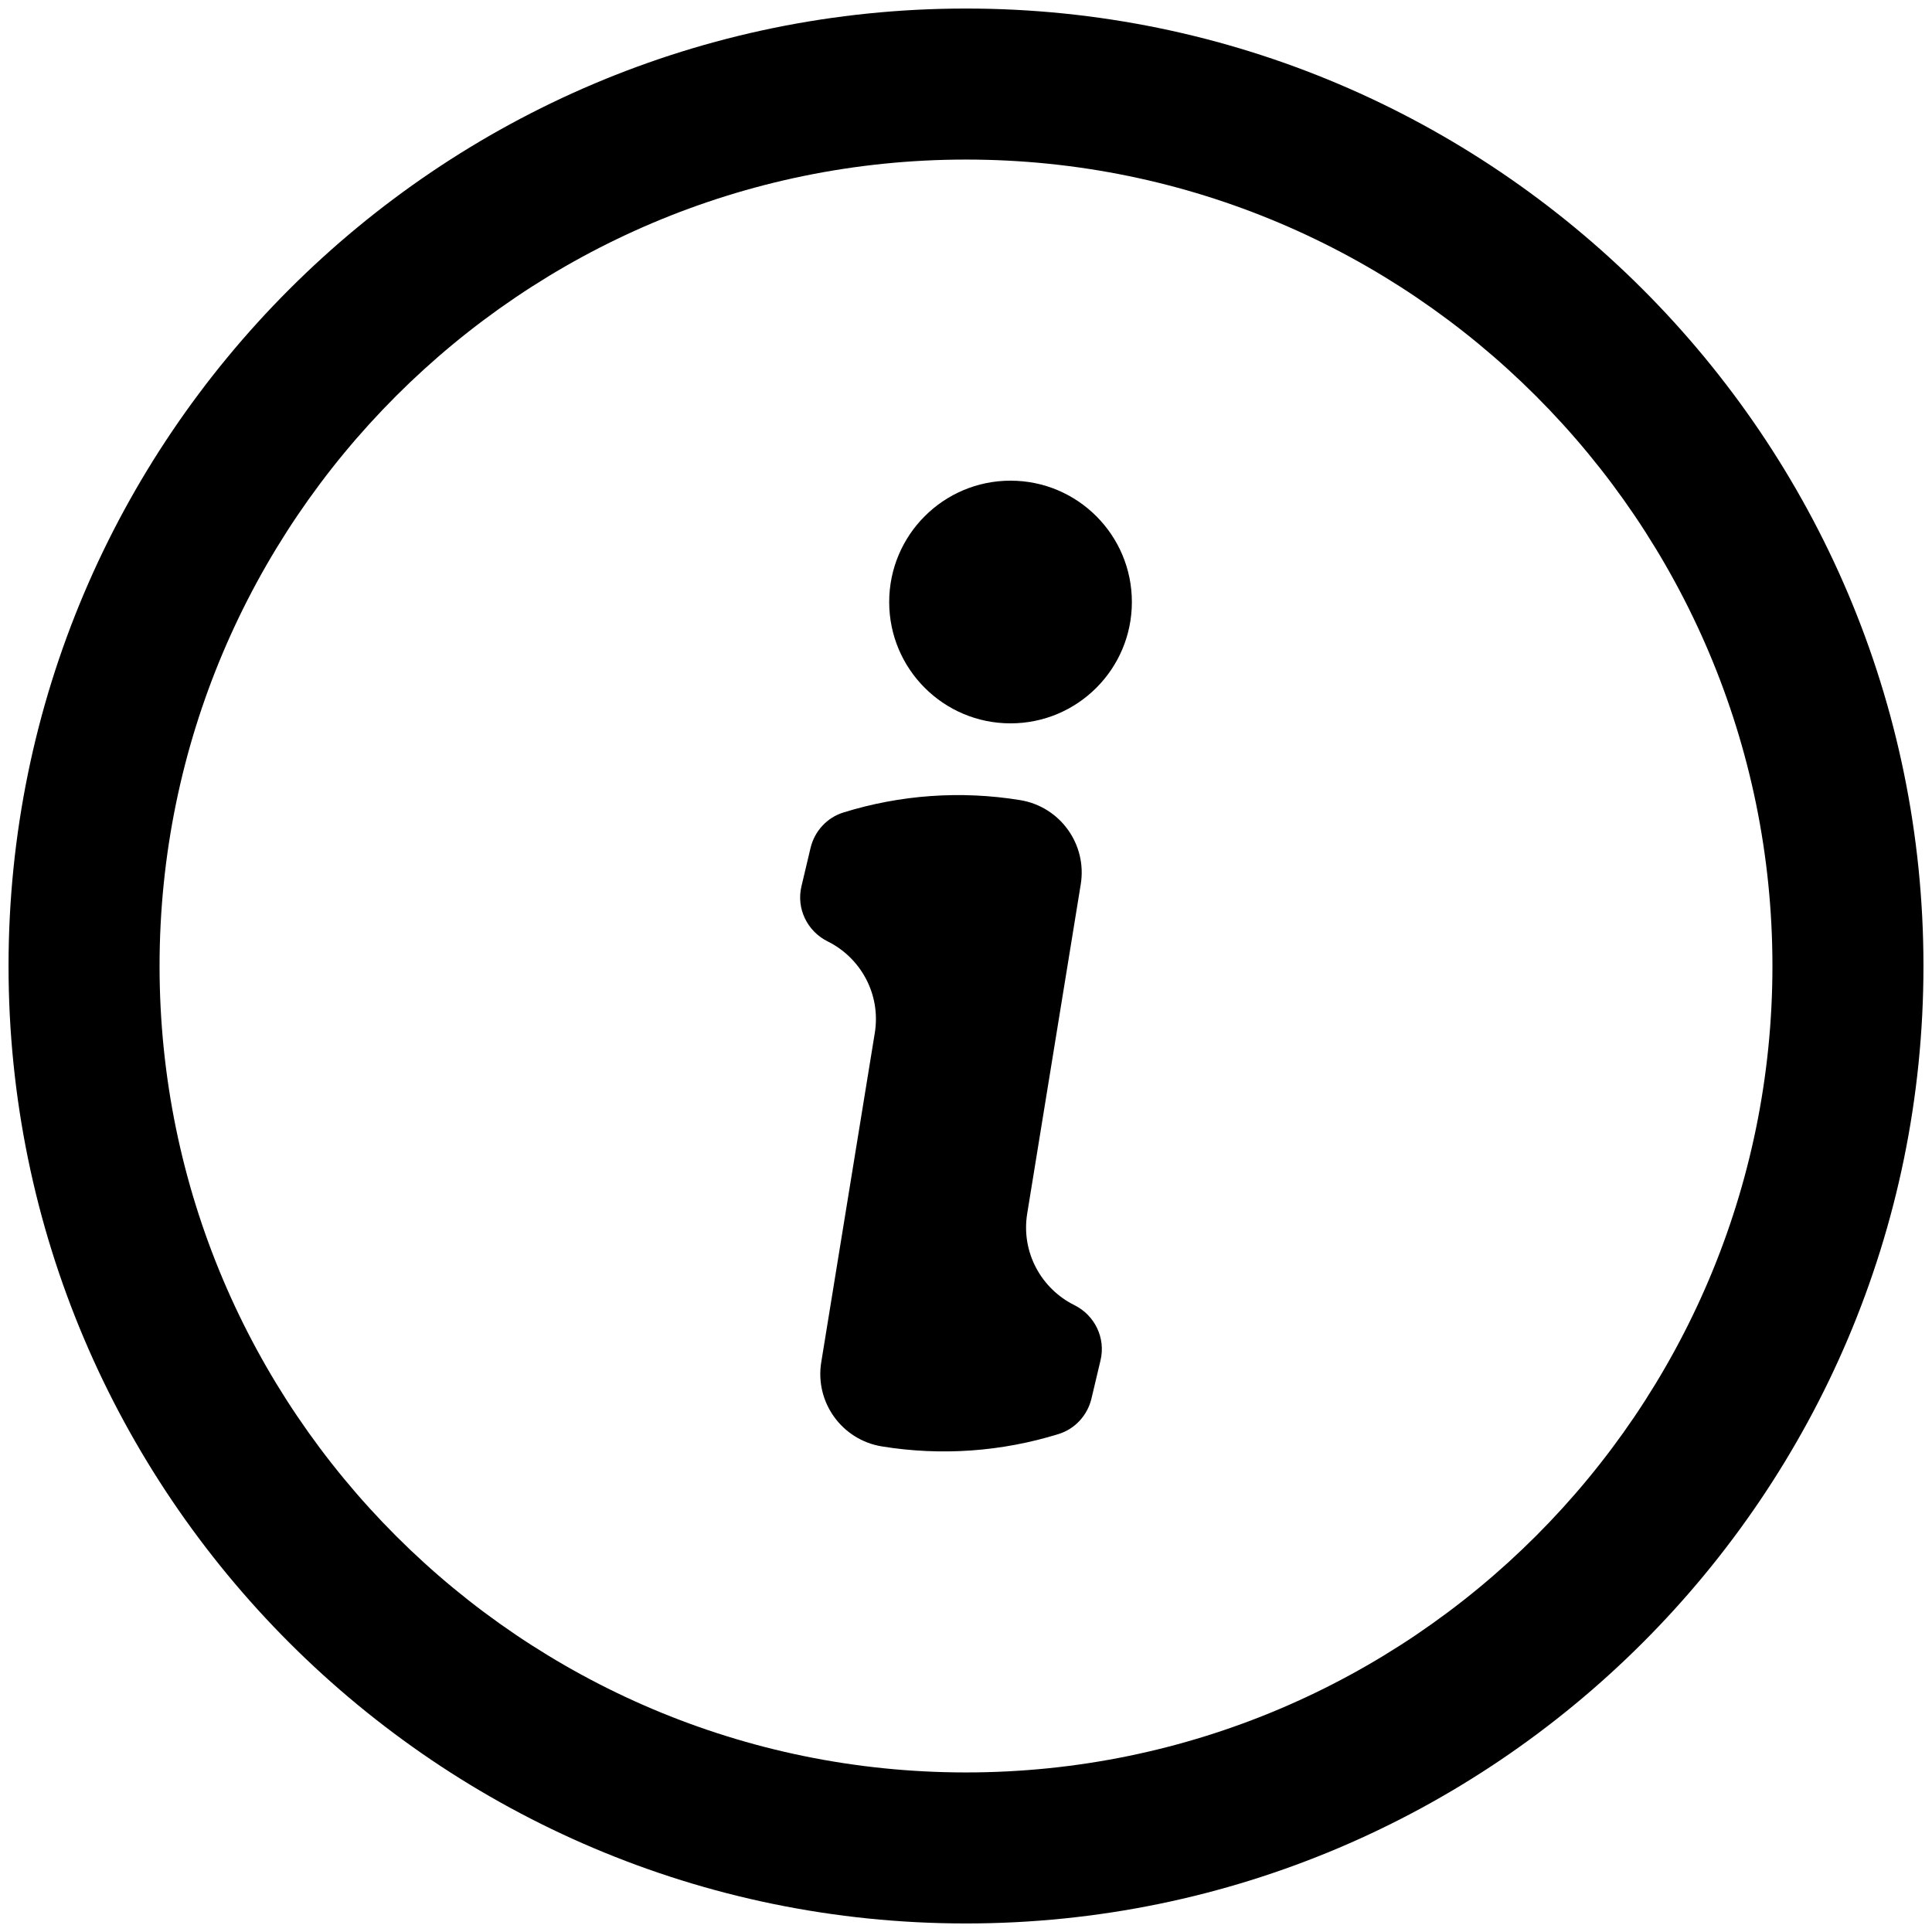
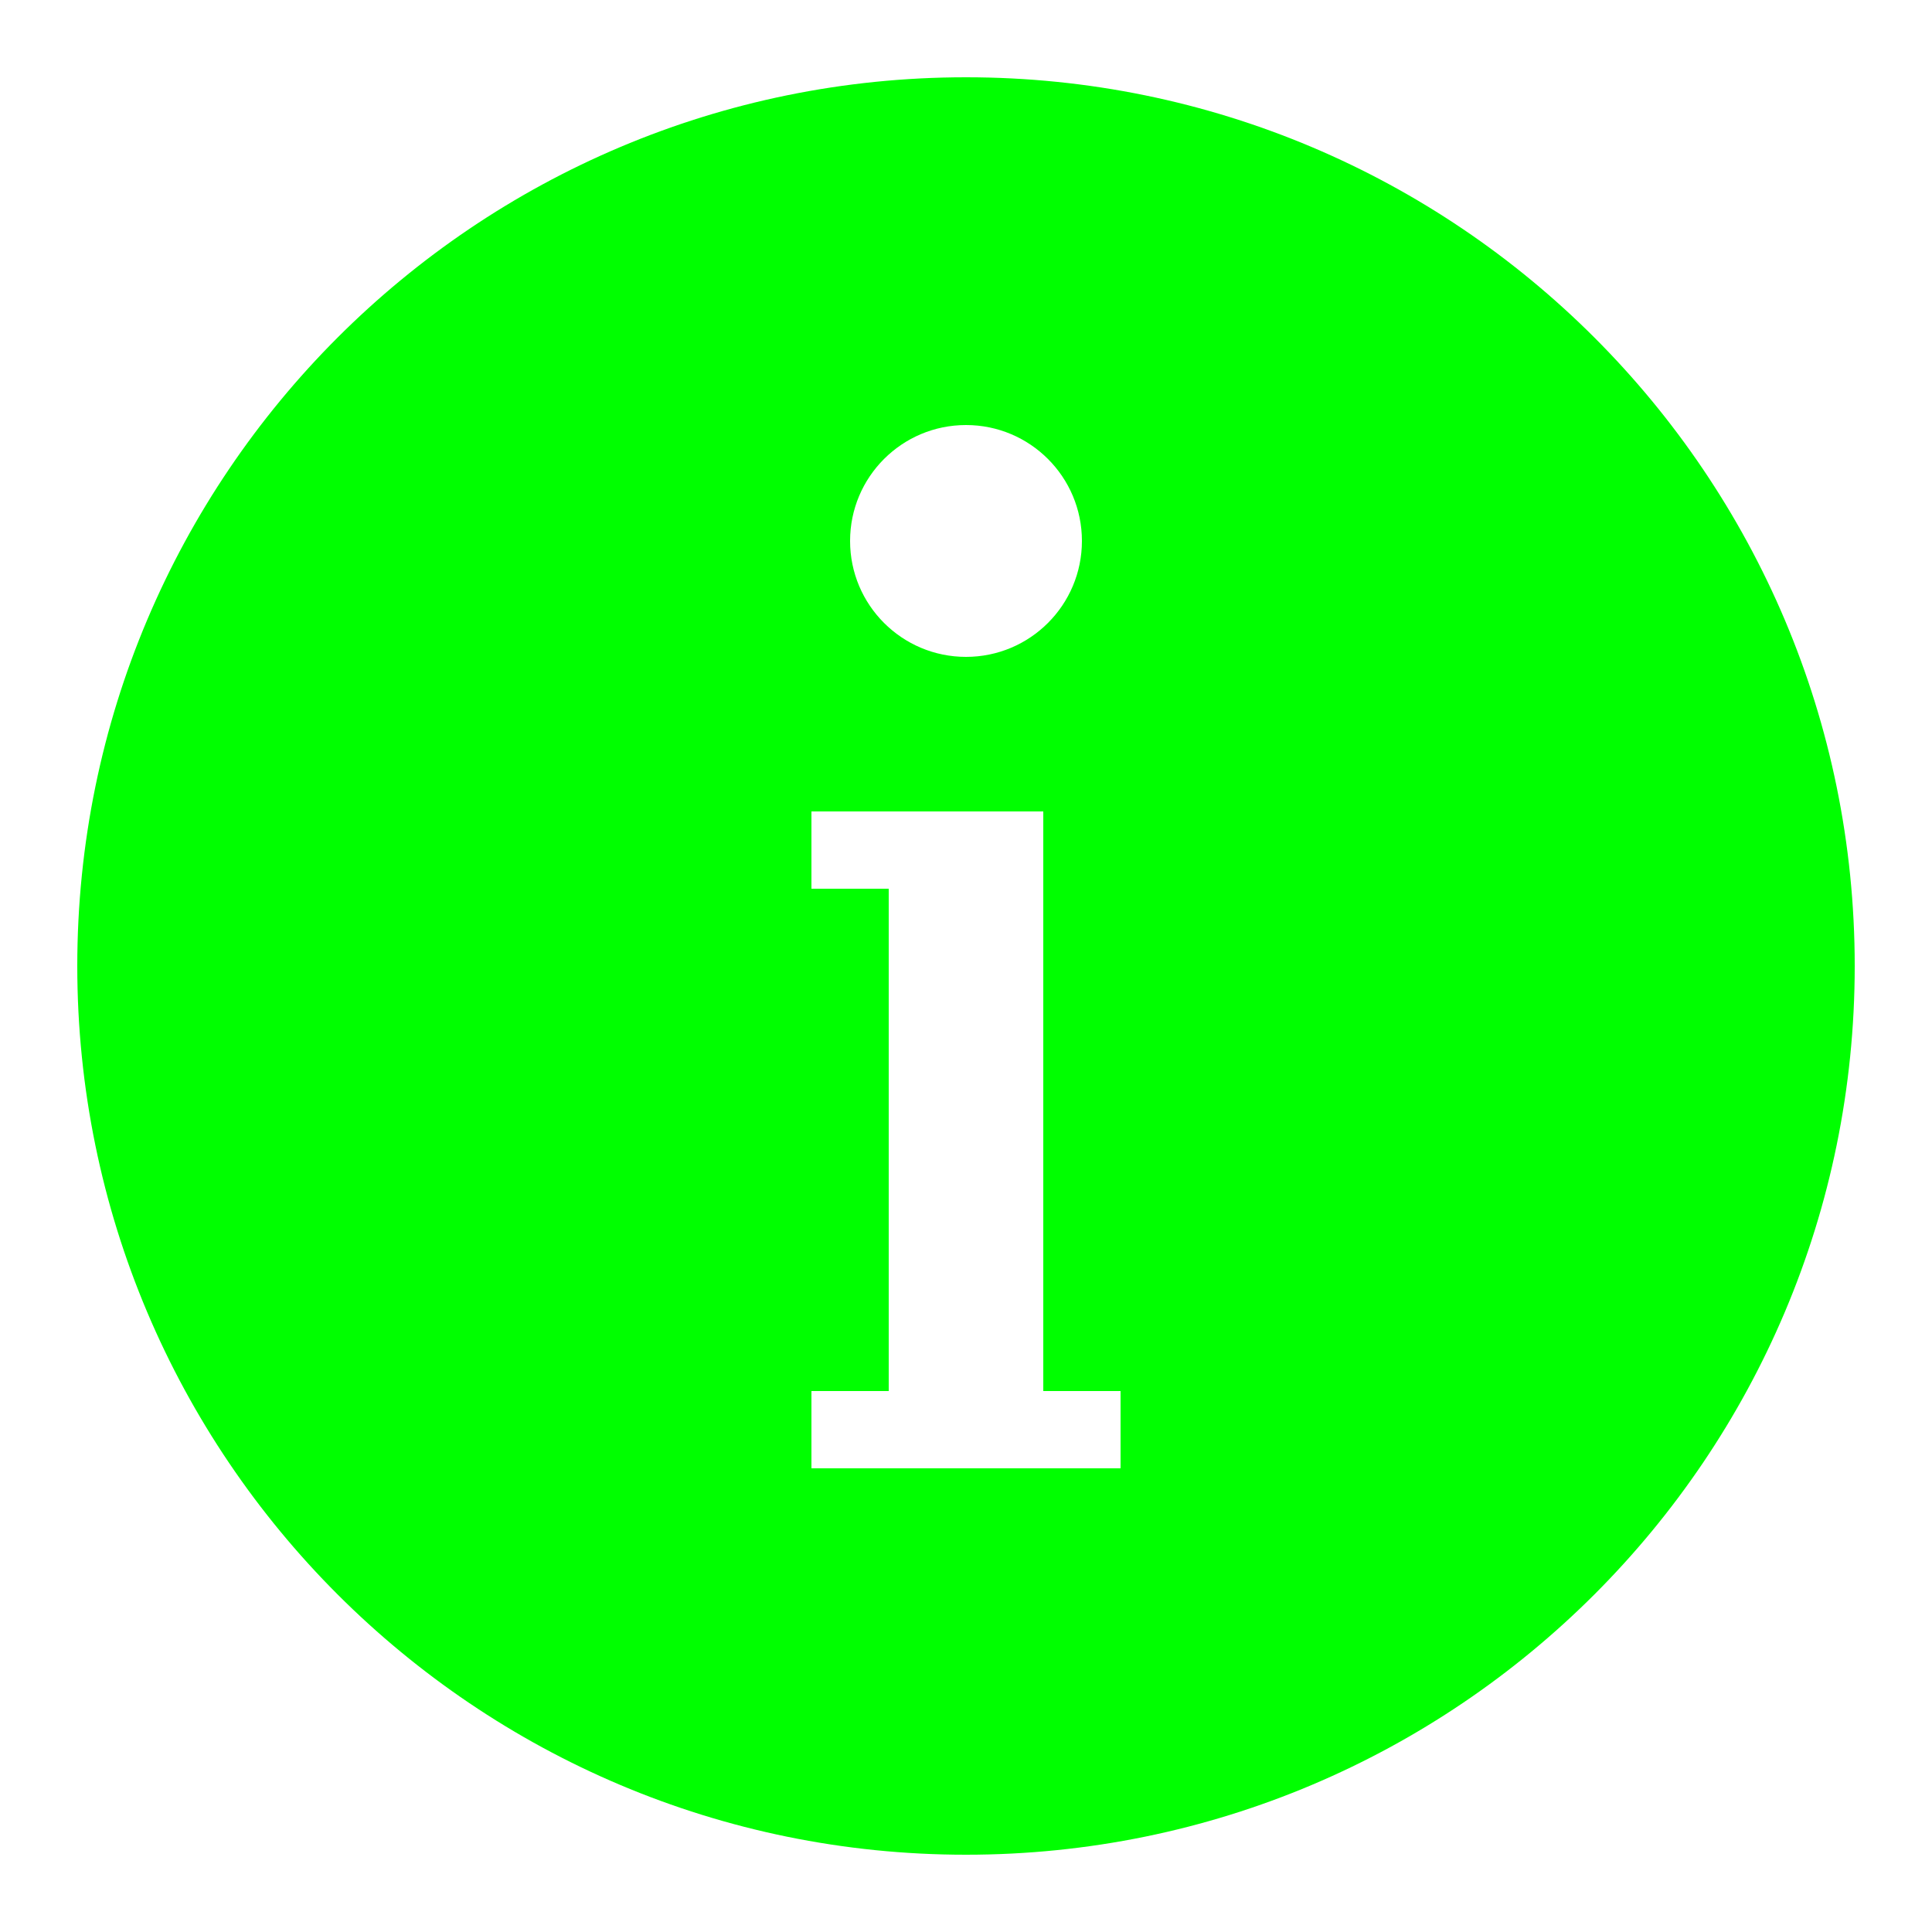
- <svg xmlns="http://www.w3.org/2000/svg" version="1.1" width="256" height="256" viewBox="0 0 256 256" xml:space="preserve">
-   <defs>
- </defs>
-   <g transform="translate(128 128) scale(1.21 1.21)" style="">
-     <g style="stroke: none; stroke-width: 0; stroke-dasharray: none; stroke-linecap: butt; stroke-linejoin: miter; stroke-miterlimit: 10; fill: none; fill-rule: nonzero; opacity: 1;" transform="translate(-104.85 -104.85) scale(2.33 2.33)">
-       <path d="M 37.267 41.251 c -0.249 1.047 0.268 2.116 1.233 2.594 c 1.543 0.765 2.511 2.474 2.213 4.305 l -2.516 15.471 c -0.306 1.88 0.97 3.652 2.85 3.958 h 0 c 2.783 0.453 5.627 0.25 8.308 -0.583 c 0.771 -0.24 1.354 -0.879 1.541 -1.664 l 0.427 -1.801 c 0.249 -1.047 -0.268 -2.116 -1.233 -2.594 c -1.543 -0.765 -2.511 -2.474 -2.213 -4.305 l 2.516 -15.471 c 0.306 -1.88 -0.97 -3.652 -2.85 -3.958 h 0 c -2.783 -0.453 -5.627 -0.25 -8.308 0.583 c -0.771 0.24 -1.354 0.879 -1.541 1.664 L 37.267 41.251 z" style="stroke: none; stroke-width: 1; stroke-dasharray: none; stroke-linecap: butt; stroke-linejoin: miter; stroke-miterlimit: 10; fill: rgb(0,0,0); fill-rule: nonzero; opacity: 1;" transform=" matrix(1 0 0 1 0 0) " stroke-linecap="round" />
-       <circle cx="47.093" cy="27.893" r="5.703" style="stroke: none; stroke-width: 1; stroke-dasharray: none; stroke-linecap: butt; stroke-linejoin: miter; stroke-miterlimit: 10; fill: rgb(0,0,0); fill-rule: nonzero; opacity: 1;" transform="  matrix(1 0 0 1 0 0) " />
-       <path d="M 45 90 C 20.187 90 0 69.813 0 45 C 0 20.187 20.187 0 45 0 c 24.813 0 45 20.187 45 45 C 90 69.813 69.813 90 45 90 z M 45 7.098 C 24.101 7.098 7.098 24.101 7.098 45 S 24.101 82.902 45 82.902 S 82.902 65.899 82.902 45 S 65.899 7.098 45 7.098 z" style="stroke: none; stroke-width: 1; stroke-dasharray: none; stroke-linecap: butt; stroke-linejoin: miter; stroke-miterlimit: 10; fill: rgb(0,0,0); fill-rule: nonzero; opacity: 1;" transform=" matrix(1 0 0 1 0 0) " stroke-linecap="round" />
-     </g>
-   </g>
+ <svg xmlns="http://www.w3.org/2000/svg" fill="lime" viewBox="0 0 50 50" width="50px" height="50px">
+   <path d="M25,2C12.297,2,2,12.297,2,25s10.297,23,23,23s23-10.297,23-23S37.703,2,25,2z M25,11c1.657,0,3,1.343,3,3s-1.343,3-3,3 s-3-1.343-3-3S23.343,11,25,11z M29,38h-2h-4h-2v-2h2V23h-2v-2h2h4v2v13h2V38z" />
</svg>
